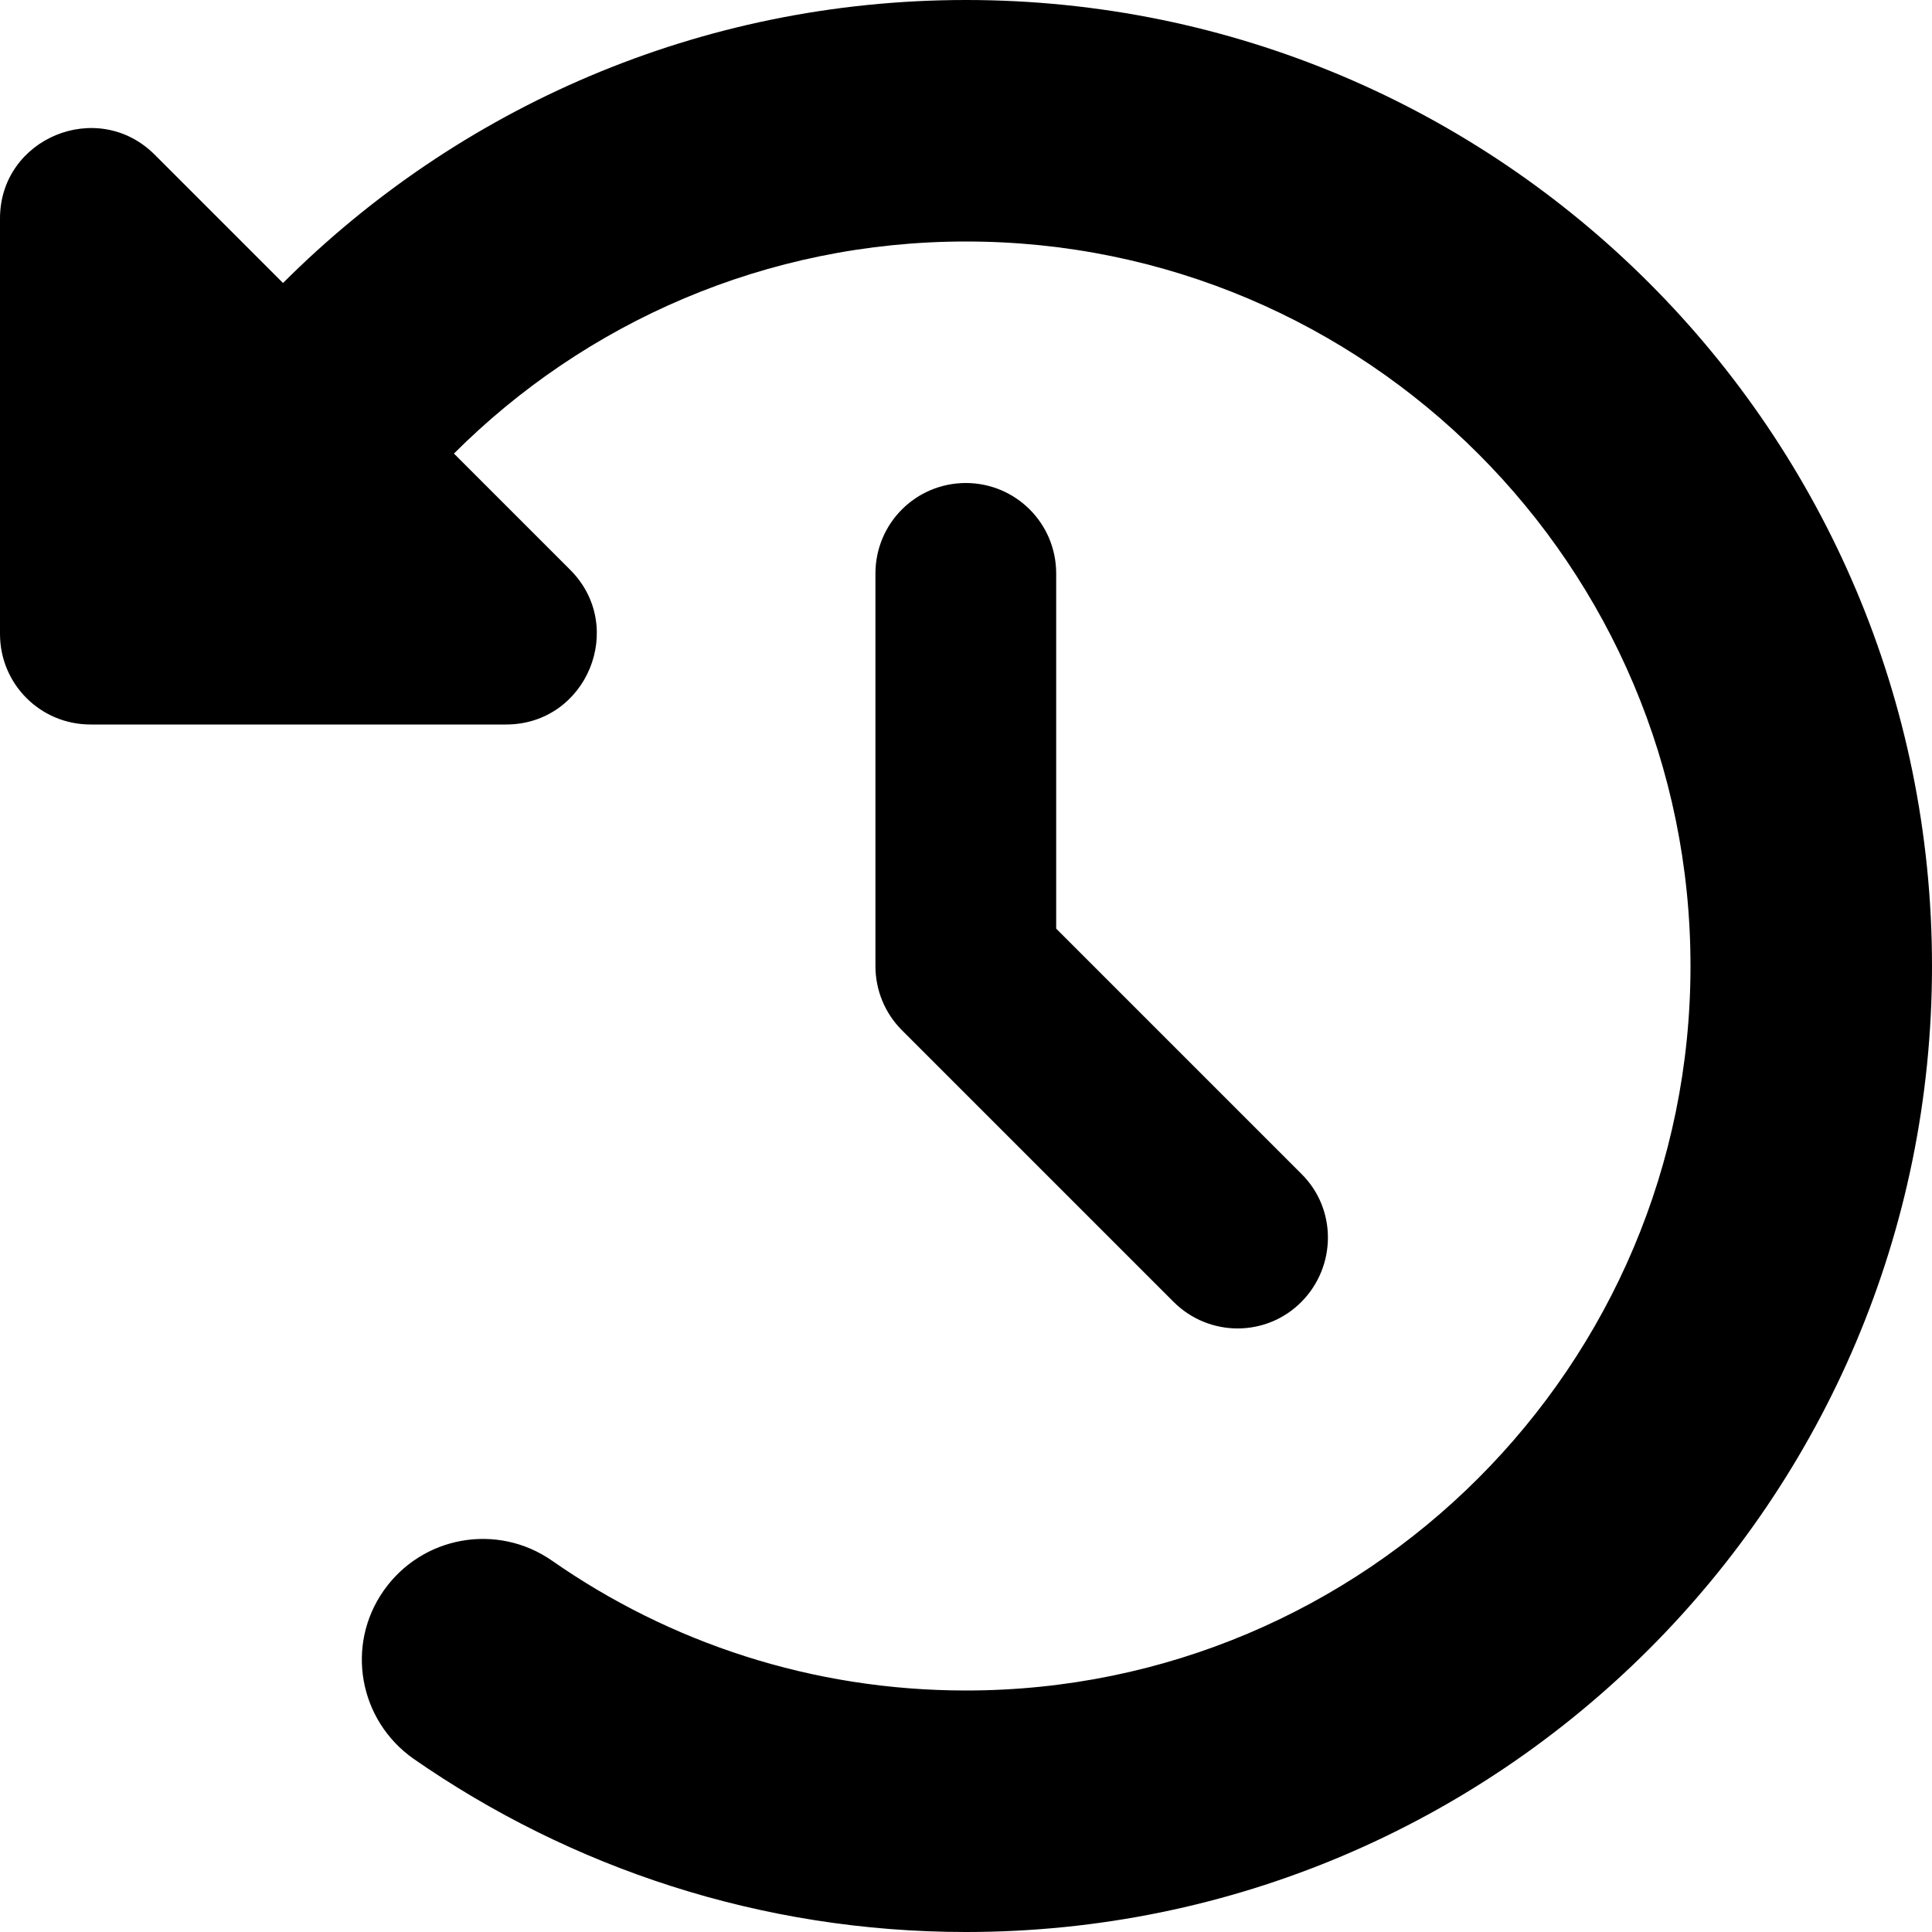
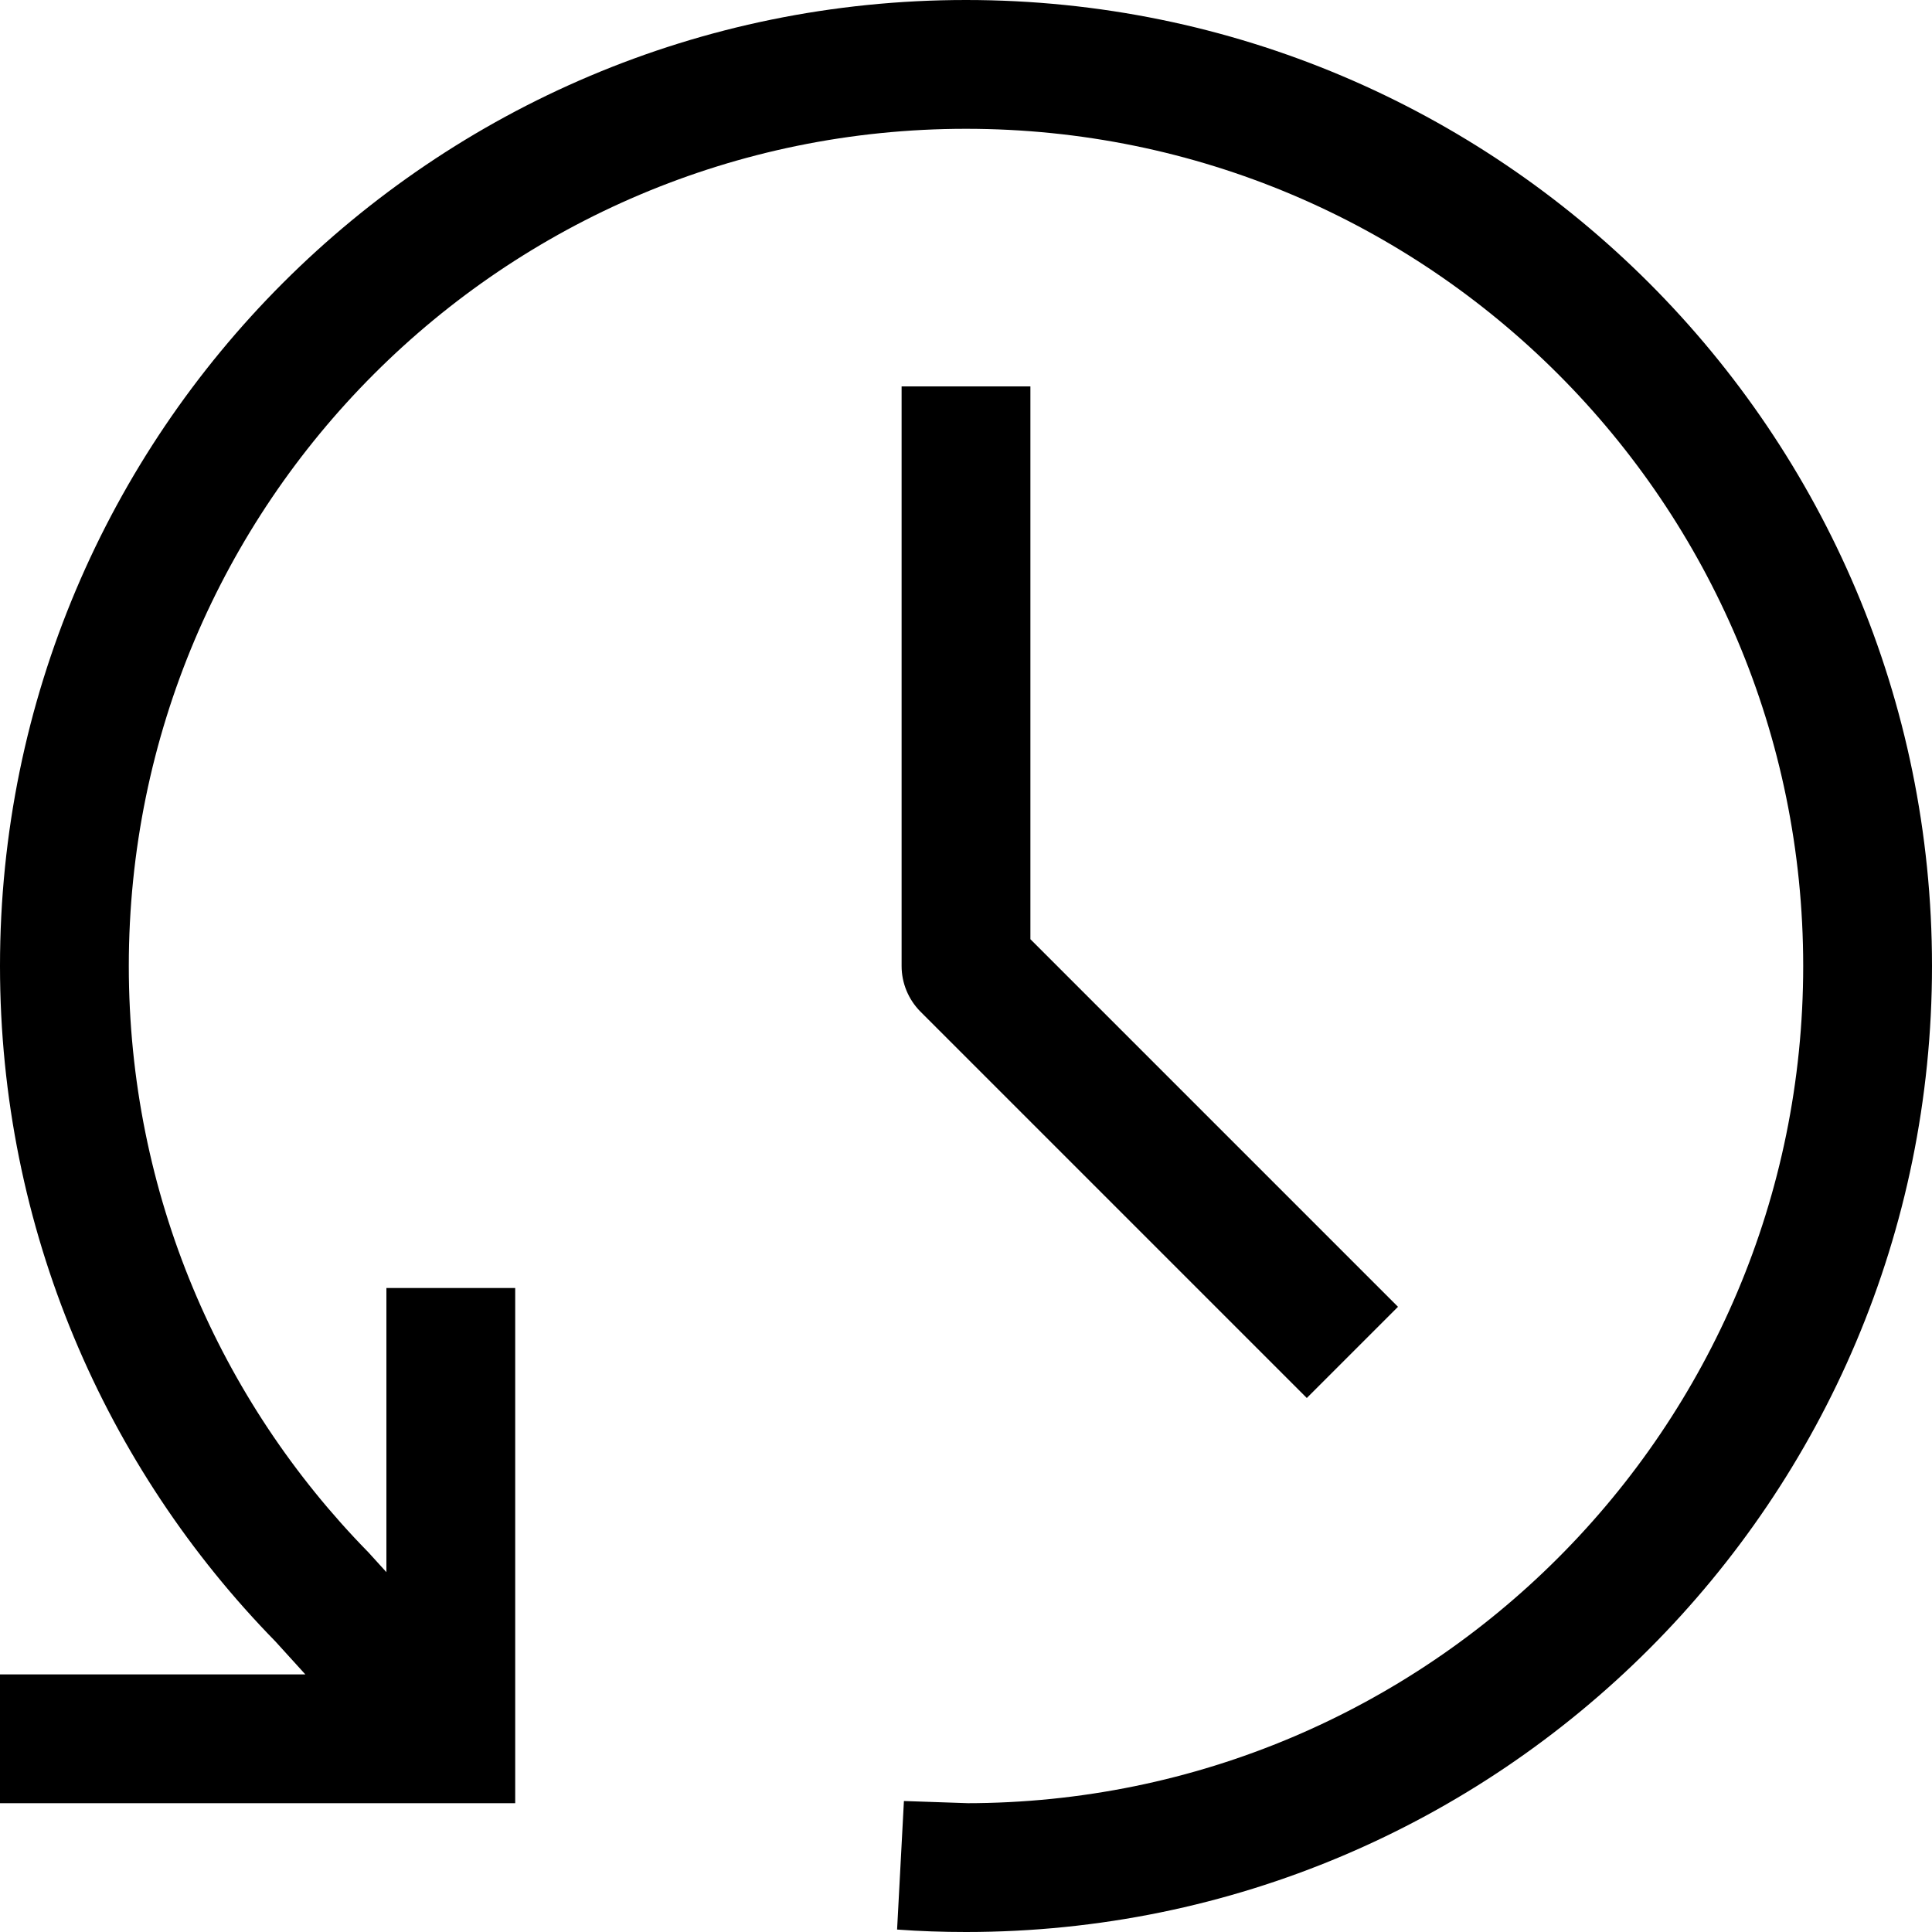
- <svg xmlns="http://www.w3.org/2000/svg" viewBox="0 0 512 512">
-   <path d="M75 75L41 41C25.9 25.9 0 36.6 0 57.9V168c0 13.3 10.7 24 24 24H134.1c21.4 0 32.1-25.9 17-41l-30.8-30.8C155 85.5 203 64 256 64c106 0 192 86 192 192s-86 192-192 192c-40.8 0-78.6-12.7-109.7-34.4c-14.5-10.1-34.4-6.6-44.6 7.9s-6.6 34.4 7.9 44.6C151.2 495 201.7 512 256 512c141.4 0 256-114.6 256-256S397.4 0 256 0C185.3 0 121.3 28.7 75 75zm181 53c-13.3 0-24 10.7-24 24V256c0 6.4 2.5 12.5 7 17l72 72c9.4 9.4 24.6 9.4 33.9 0s9.4-24.6 0-33.9l-65-65V152c0-13.3-10.7-24-24-24z" />
+ <svg xmlns="http://www.w3.org/2000/svg" fill="none" height="15" viewBox="0 0 15 15" width="15">
+   <path d="M2.5 12.399L2.87 12.063L2.864 12.056L2.857 12.049L2.5 12.399ZM3.5 13.5V14H4V13.5H3.5ZM7 14.482L7.018 13.983L6.965 14.981L7 14.482ZM7.5 7.5H7C7 7.633 7.053 7.76 7.146 7.854L7.5 7.5ZM14 7.5C14 11.09 11.09 14 7.5 14V15C11.642 15 15 11.642 15 7.5H14ZM7.5 1C11.09 1 14 3.91 14 7.5H15C15 3.358 11.642 0 7.5 0V1ZM7.5 0C3.358 0 0 3.358 0 7.5H1C1 3.91 3.91 1 7.5 1V0ZM2.857 12.049C1.708 10.876 1 9.271 1 7.5H0C0 9.543 0.818 11.397 2.143 12.749L2.857 12.049ZM2.13 12.735L3.13 13.836L3.87 13.164L2.87 12.063L2.13 12.735ZM7.5 14C7.344 14 7.189 13.995 7.035 13.984L6.965 14.981C7.142 14.994 7.32 15 7.5 15V14ZM7.518 14L7.018 13.983L6.982 14.982L7.482 15L7.518 14ZM7 3V7.5H8V3H7ZM7.146 7.854L10.146 10.854L10.854 10.146L7.854 7.146L7.146 7.854ZM0 14H3.5V13H0V14ZM4 13.5V10H3V13.5H4Z" fill="black" />
</svg>
